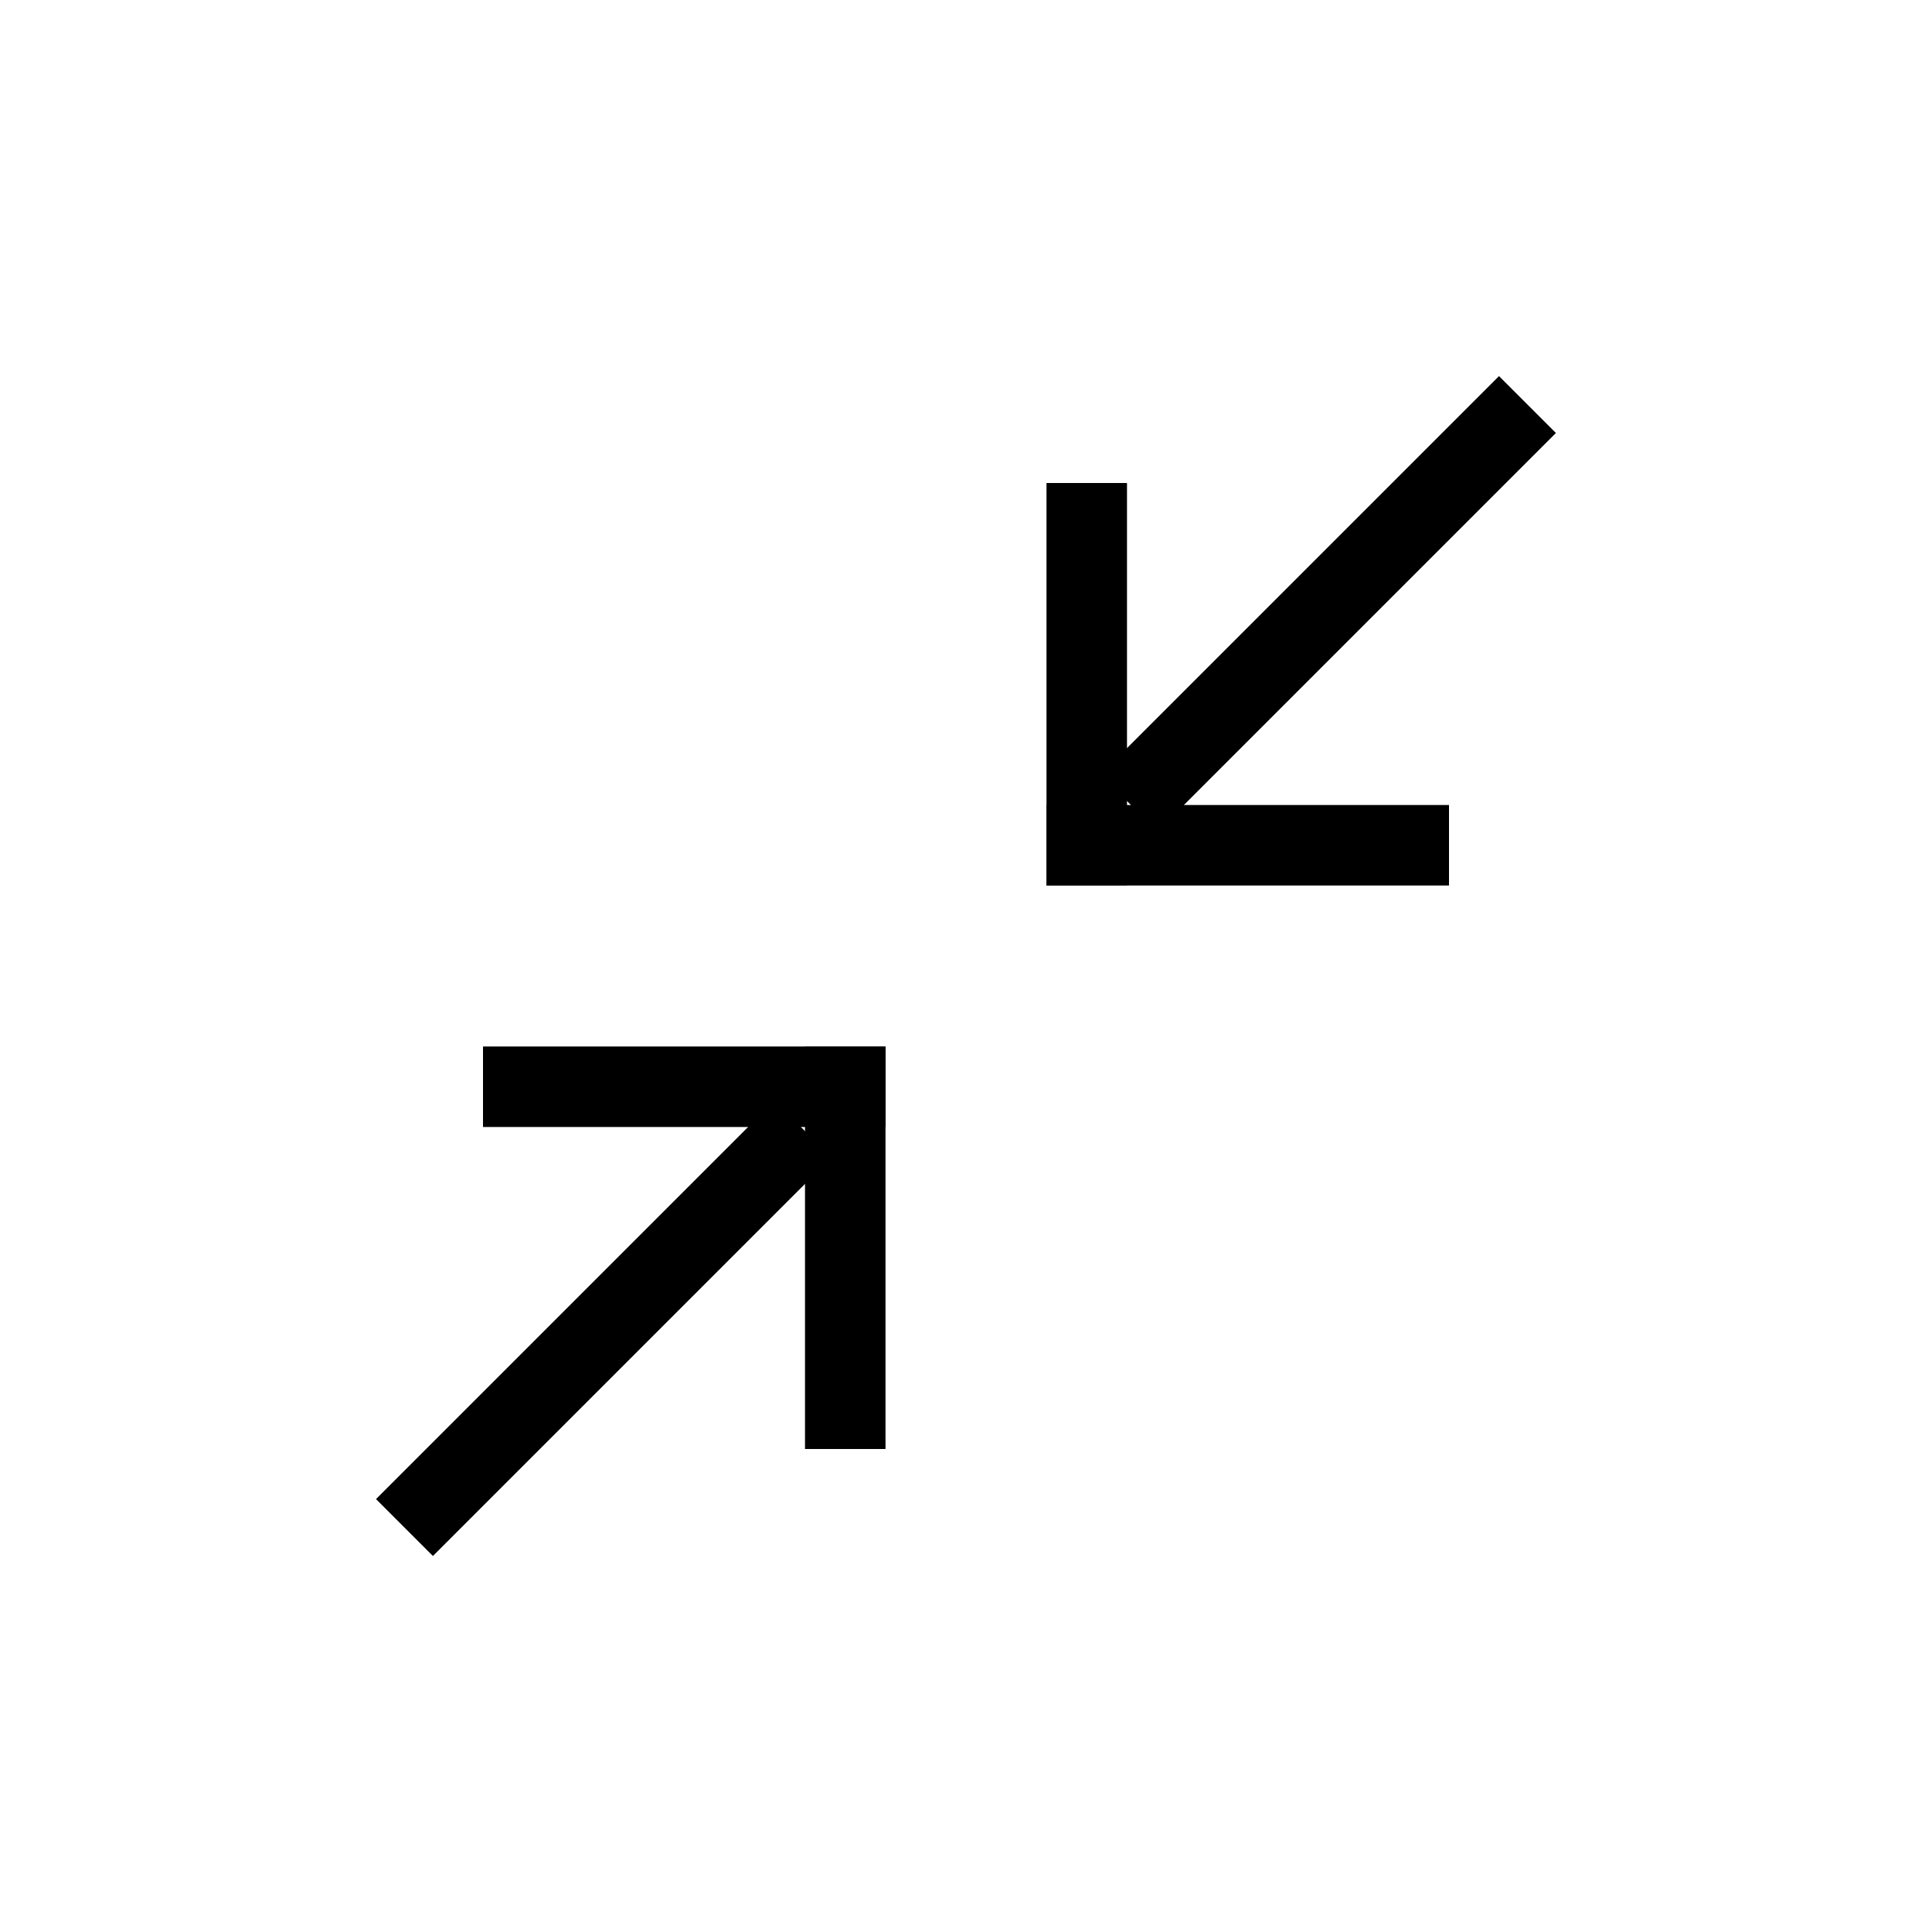
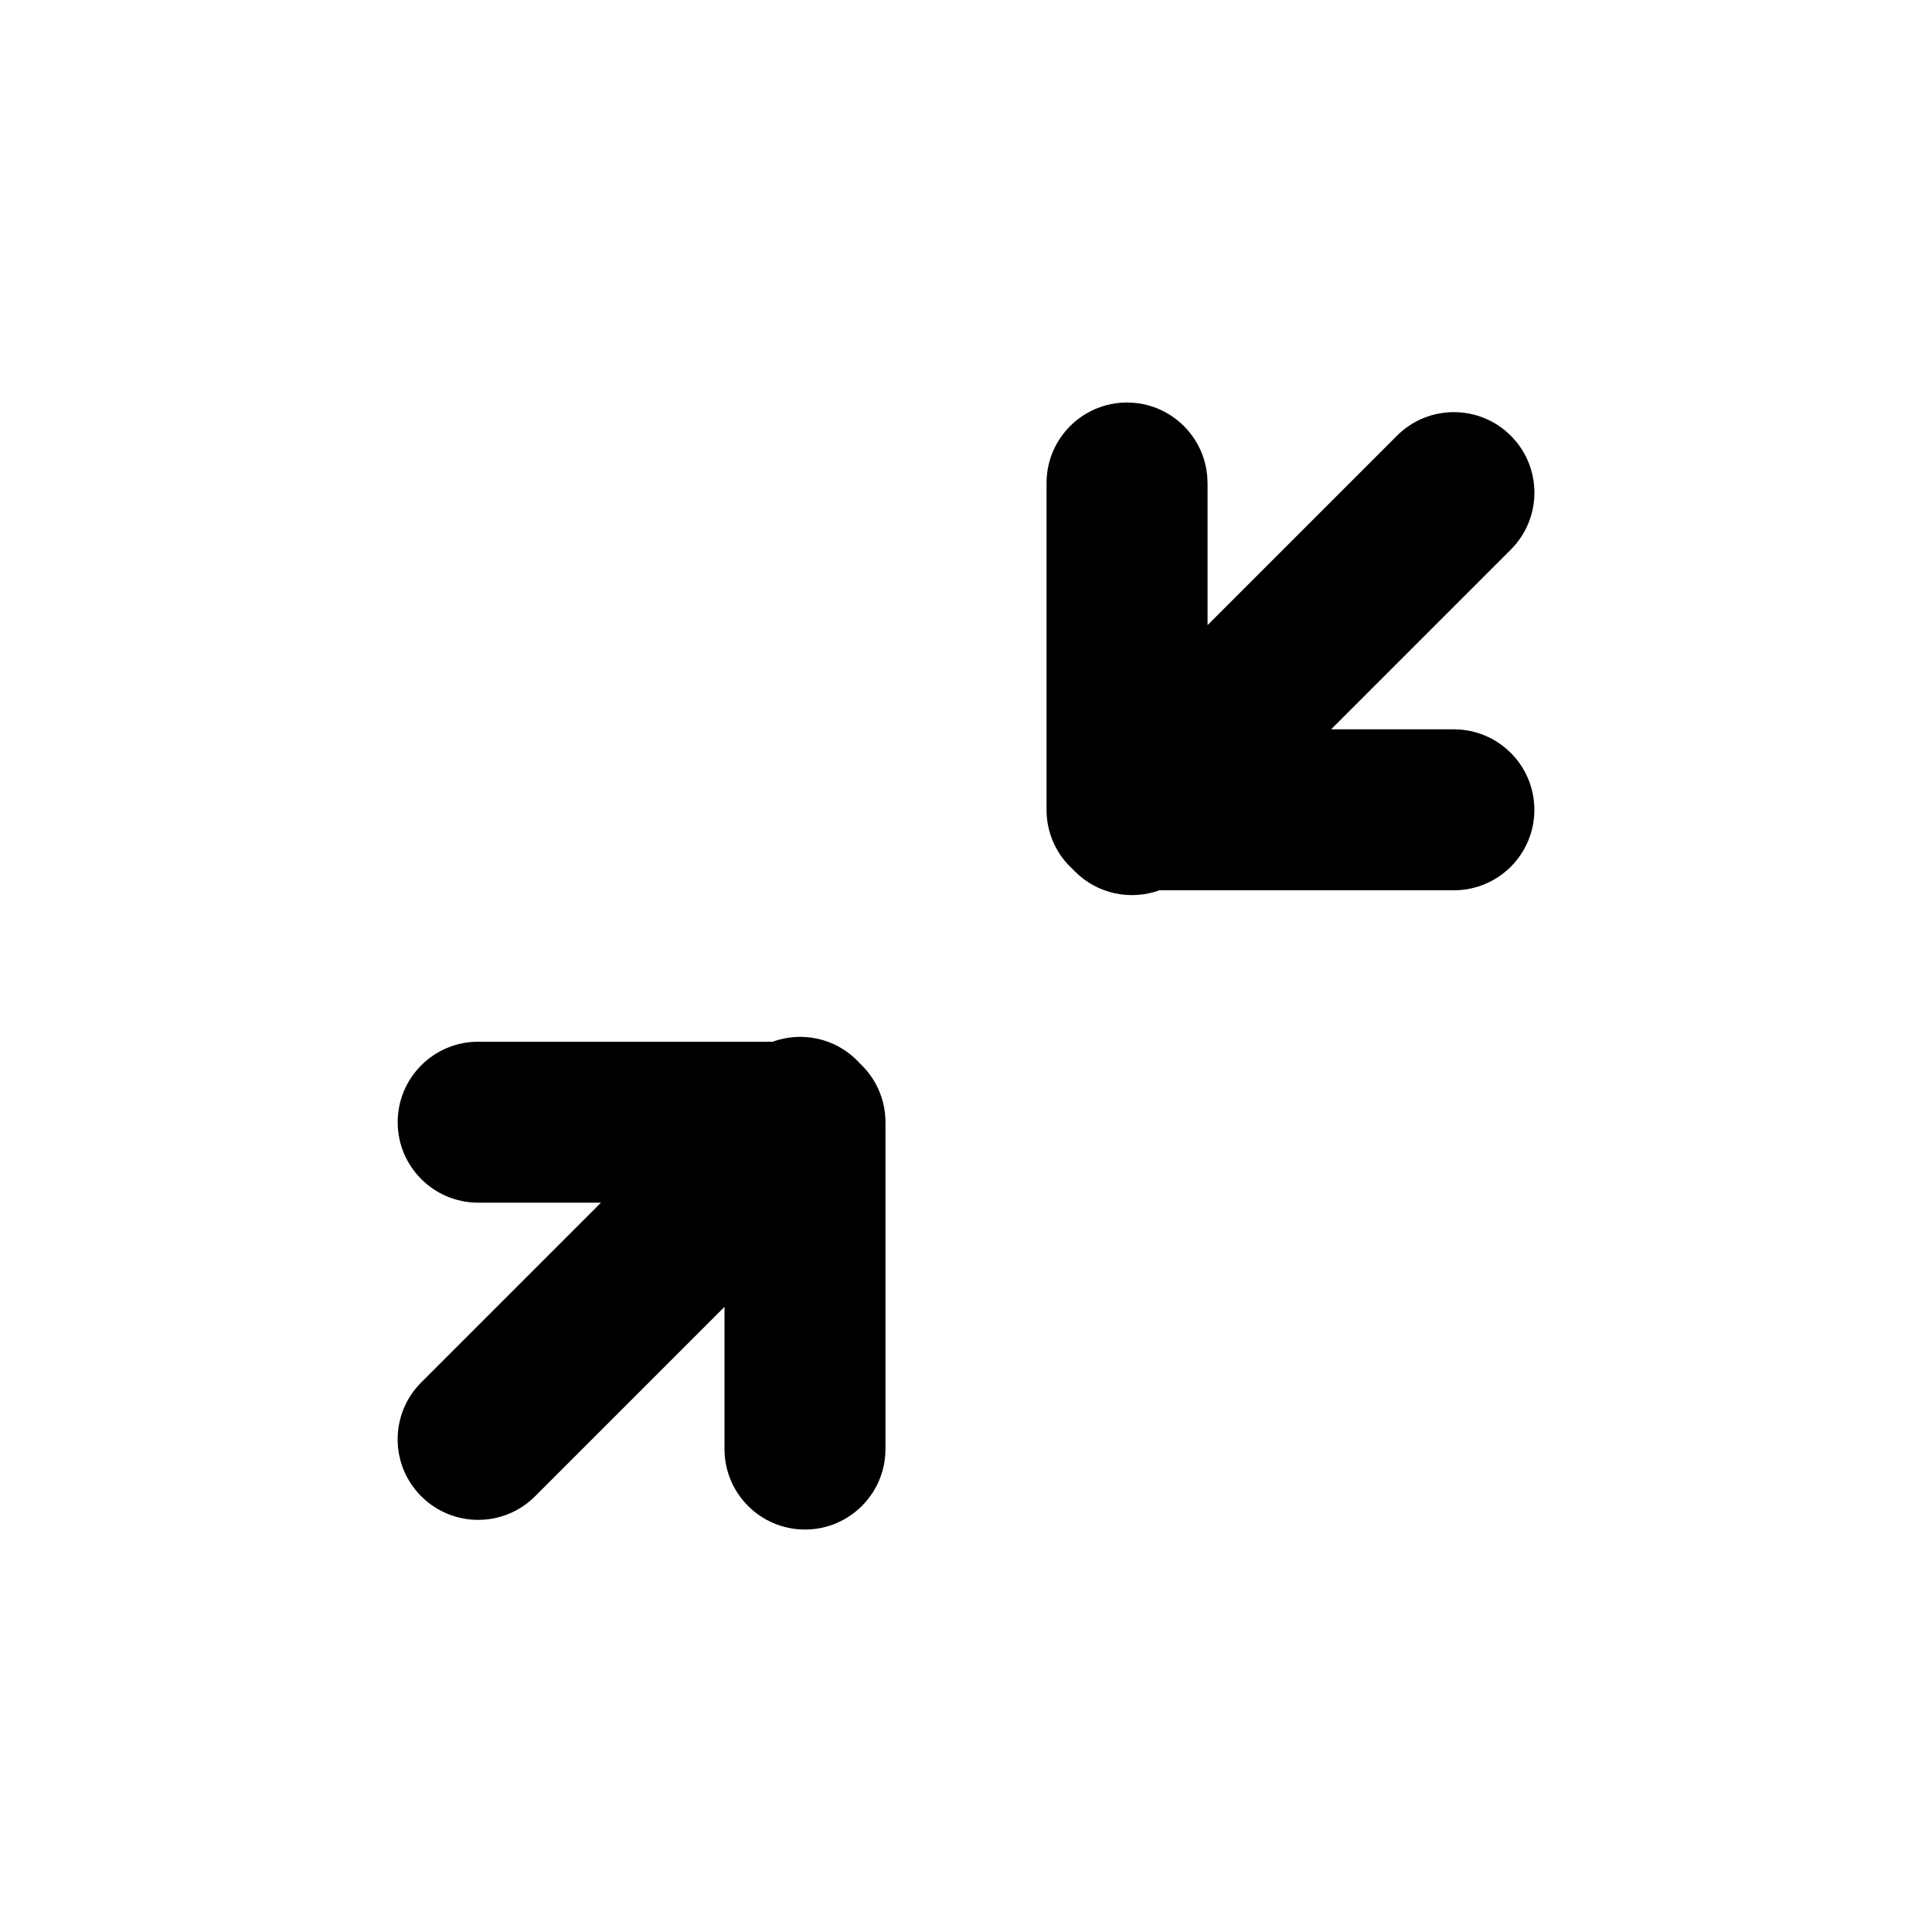
- <svg xmlns="http://www.w3.org/2000/svg" id="Full_size" data-name="Full size" width="24" height="24" viewBox="0 0 24 24">
-   <defs>
-     <style>
-       .cls-1 {
-         fill-rule: evenodd;
-       }
-     </style>
-   </defs>
-   <rect id="Rectangle_92_copy_4" data-name="Rectangle 92 copy 4" x="13" y="10" width="5" height="1" />
-   <rect id="Rectangle_92_copy_3" data-name="Rectangle 92 copy 3" x="13" y="6" width="1" height="5" />
-   <rect id="Rectangle_92_copy" data-name="Rectangle 92 copy" x="6" y="13" width="5" height="1" />
-   <rect id="Rectangle_92_copy_2" data-name="Rectangle 92 copy 2" x="10" y="13" width="1" height="5" />
-   <path class="cls-1" d="M9.621,13.672l0.707,0.707-4.95,4.95-0.707-.707Z" />
-   <path id="Rectangle_1_copy" data-name="Rectangle 1 copy" class="cls-1" d="M18.621,4.672l0.707,0.707-4.95,4.95-0.707-.707Z" />
+ <svg xmlns="http://www.w3.org/2000/svg" version="1.1" width="32" height="32" viewBox="0 0 32 32">
+   <path d="M20 8c0-0.736-0.597-1.333-1.333-1.333s-1.333 0.597-1.333 1.333v5.413c0 0.389 0.166 0.739 0.432 0.982 0.013 0.014 0.026 0.027 0.039 0.040 0.378 0.378 0.927 0.482 1.399 0.311h4.877c0.736 0 1.333-0.597 1.333-1.333s-0.597-1.333-1.333-1.333h-2.034l2.977-2.977c0.521-0.521 0.521-1.365 0-1.886s-1.365-0.521-1.886 0l-3.137 3.137v-2.354z" />
+   <path d="M14.236 17.605c-0.013-0.014-0.026-0.028-0.040-0.041-0.378-0.378-0.927-0.482-1.399-0.31h-4.877c-0.736 0-1.333 0.597-1.333 1.333s0.597 1.333 1.333 1.333h2.034l-2.977 2.977c-0.521 0.521-0.521 1.365 0 1.886s1.365 0.521 1.886 0l3.137-3.137v2.355c0 0.736 0.597 1.333 1.333 1.333s1.333-0.597 1.333-1.333v-5.413c0-0.388-0.166-0.738-0.431-0.981z" />
</svg>
